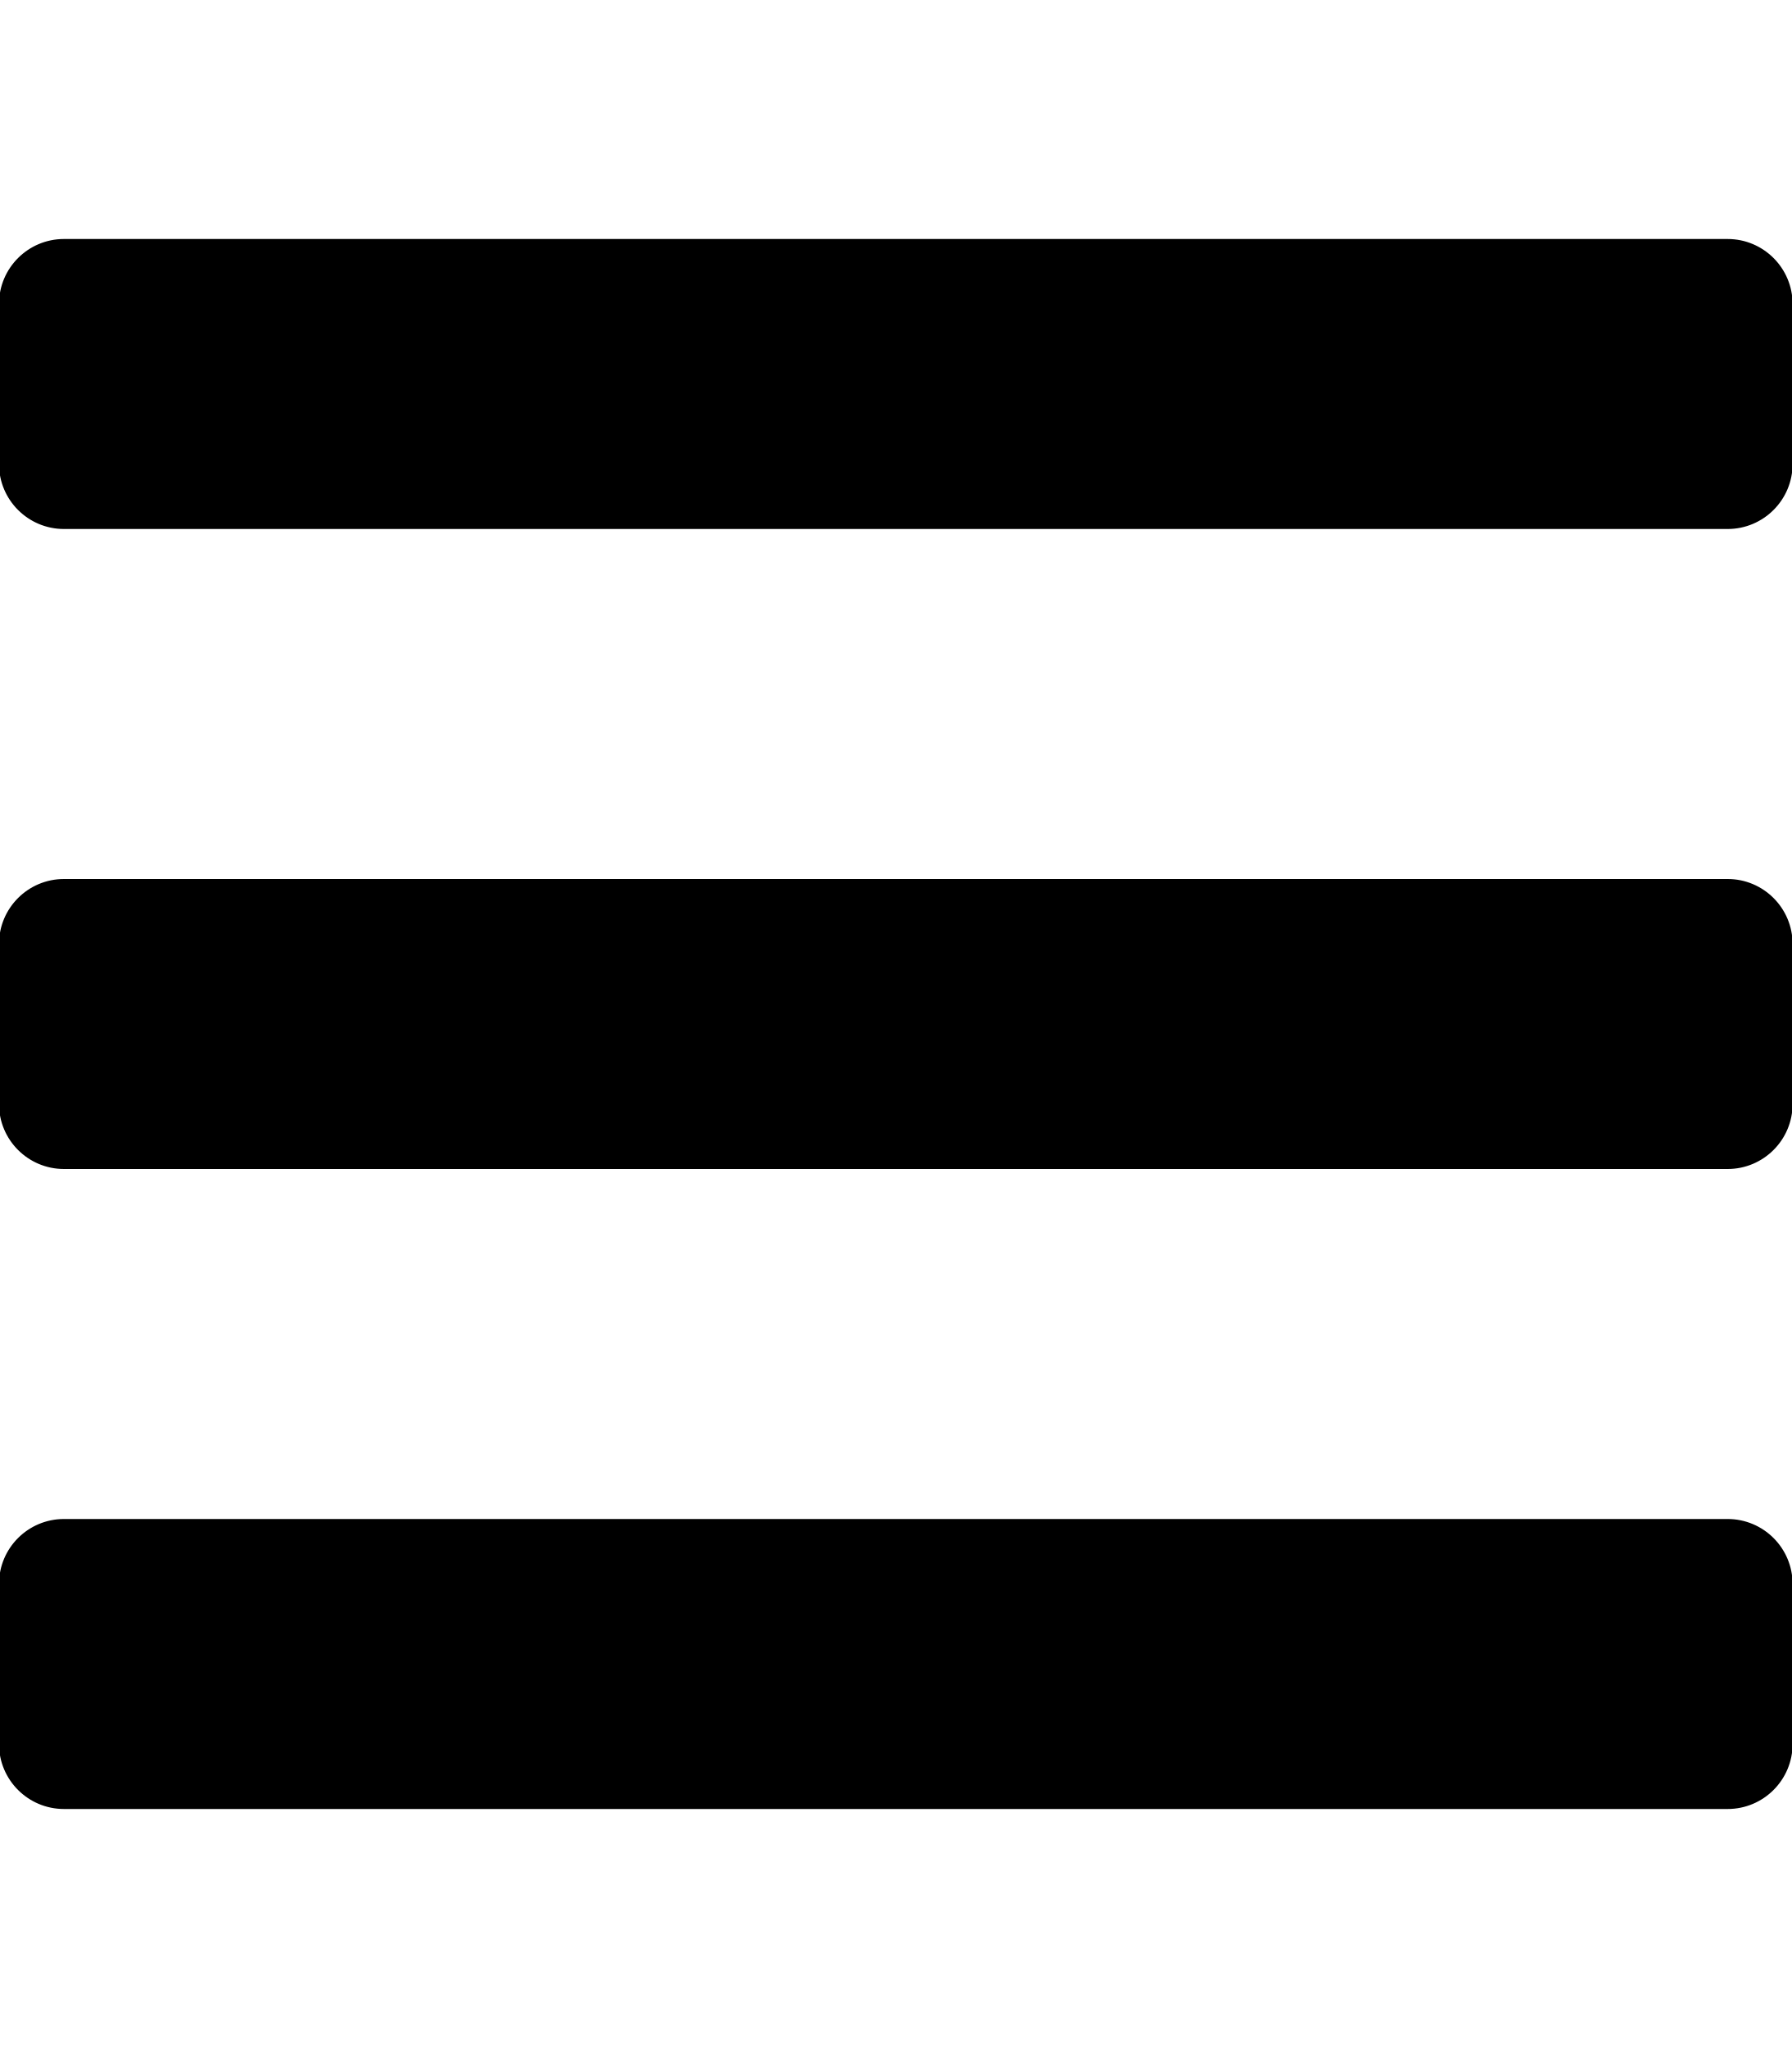
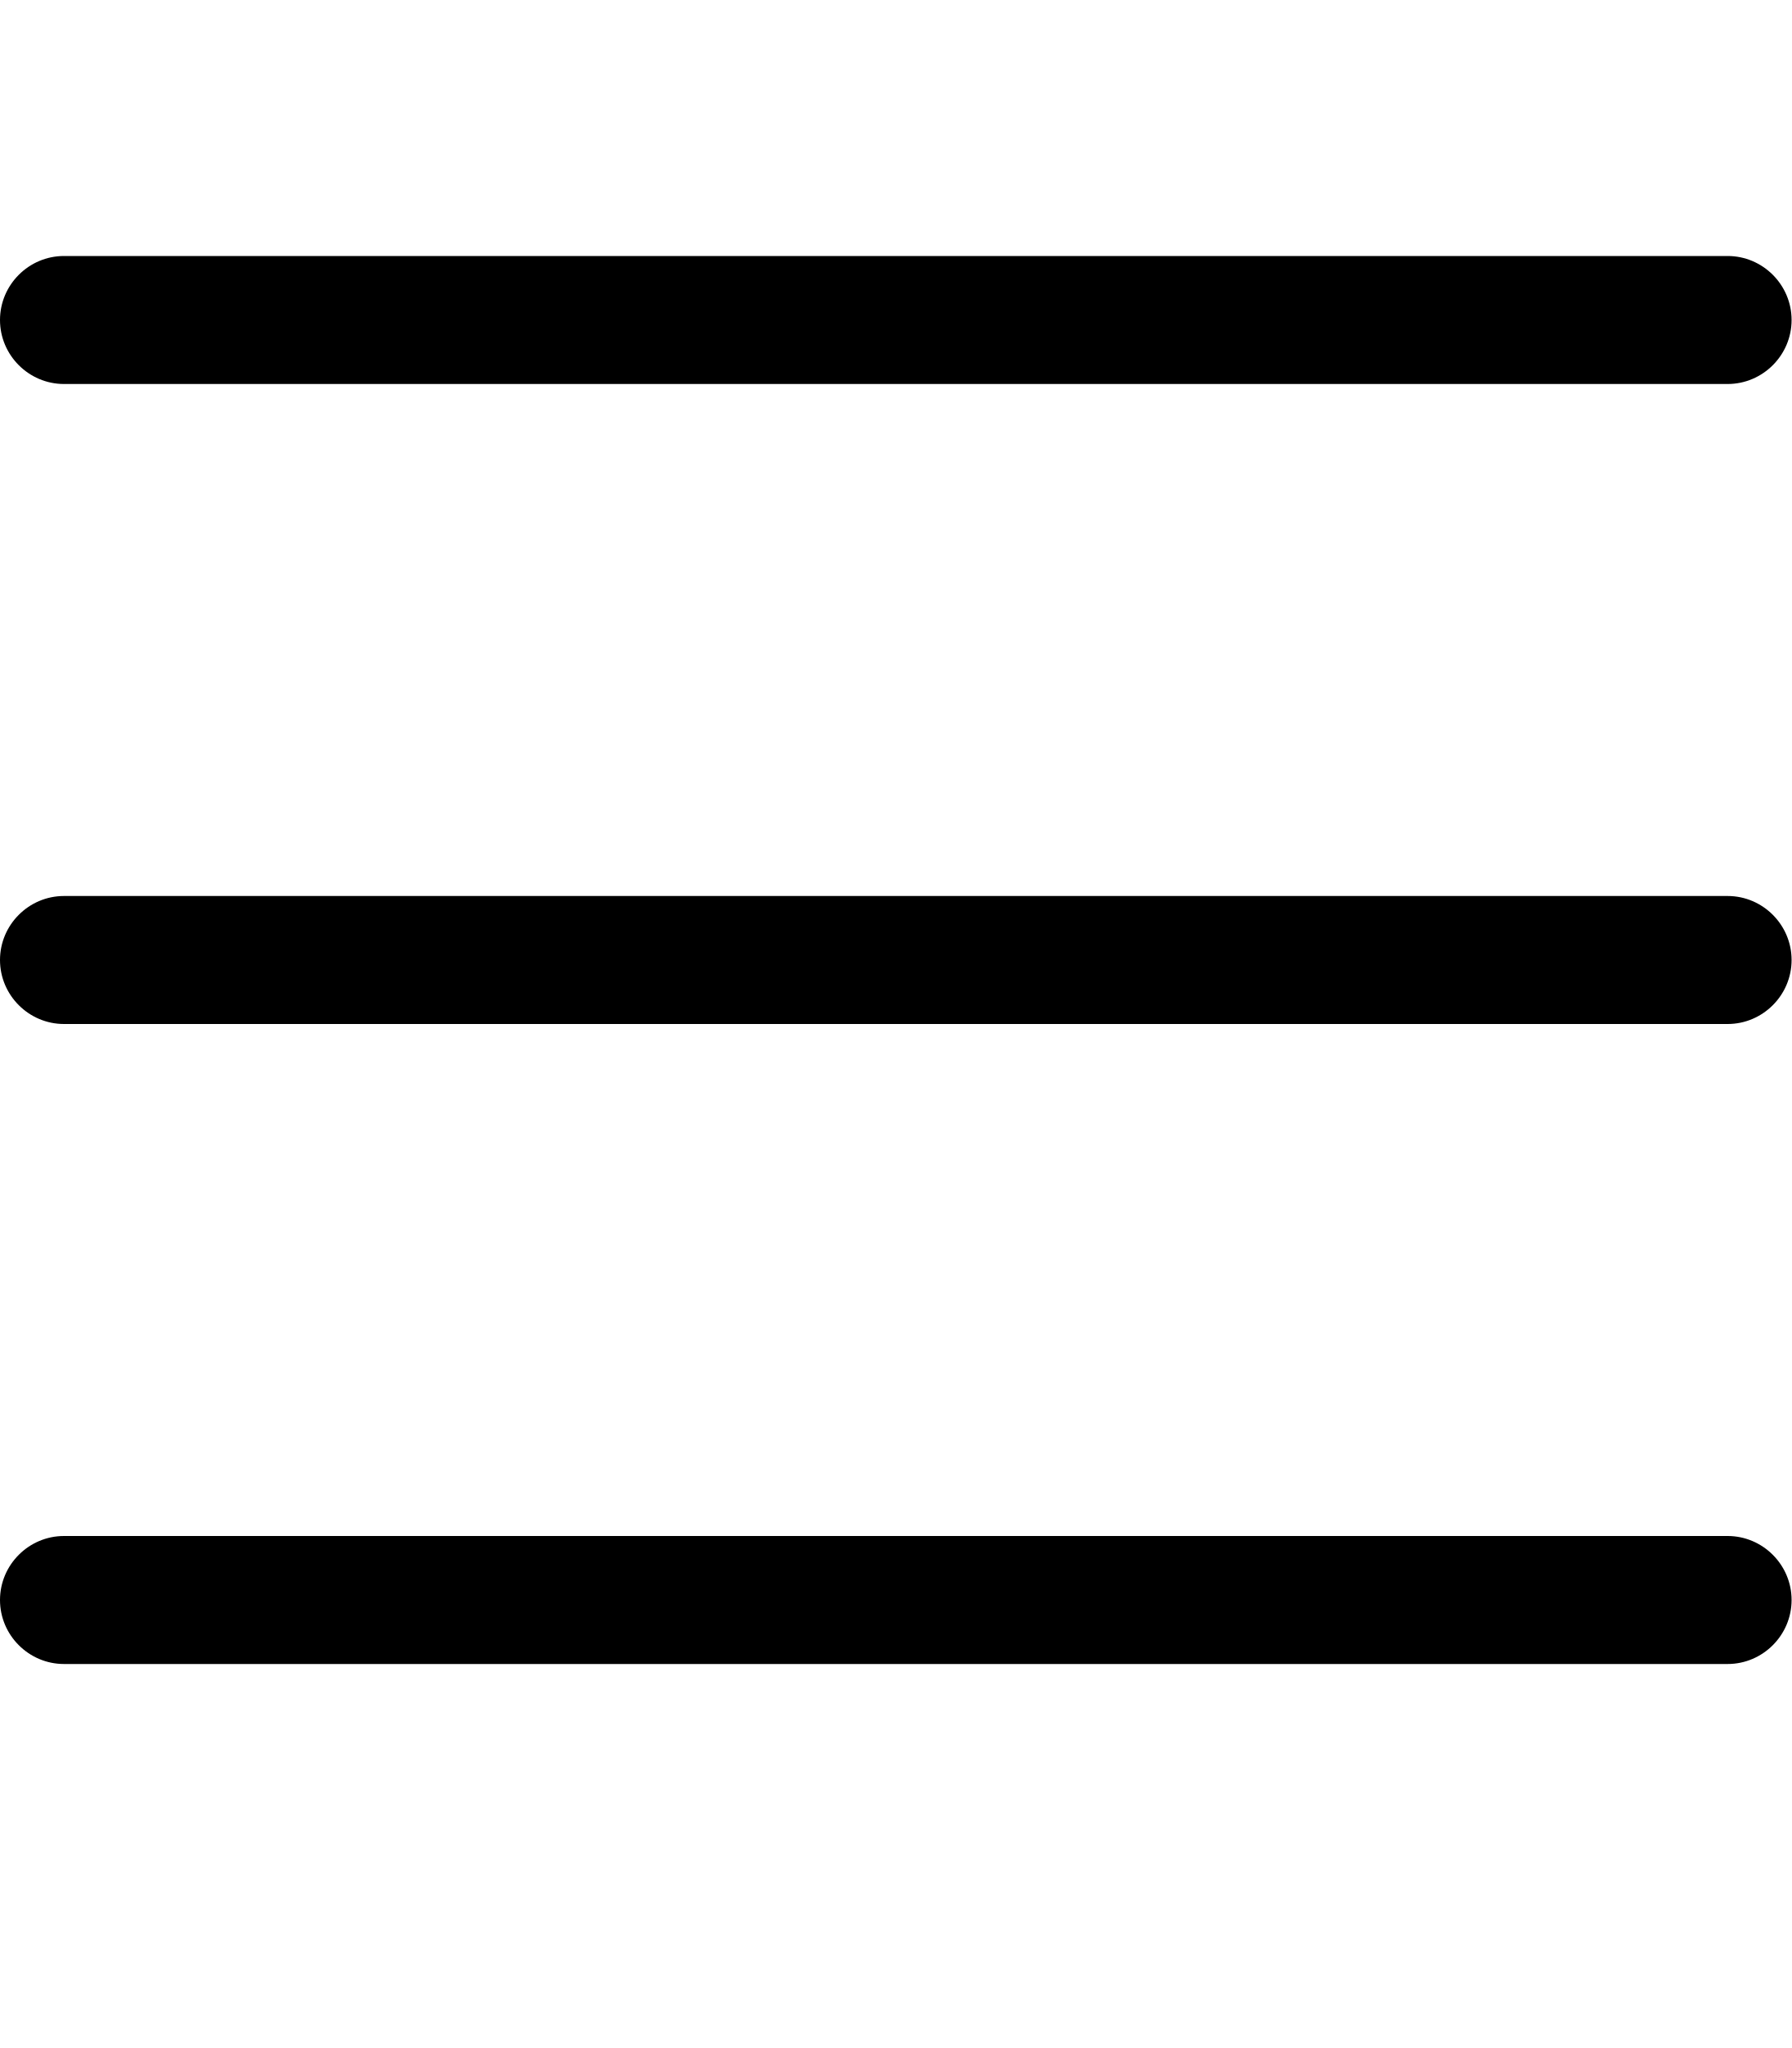
- <svg xmlns="http://www.w3.org/2000/svg" viewBox="0 0 448 512" fill="currentColor">
-   <path stroke="currentColor" stroke-width="0.5" fill="currentColor" d="M16 132h416c8.837 0 16-7.163 16-16V76c0-8.837-7.163-16-16-16H16C7.163 60 0 67.163 0 76v40c0 8.837 7.163 16 16 16zm0 160h416c8.837 0 16-7.163 16-16v-40c0-8.837-7.163-16-16-16H16c-8.837 0-16 7.163-16 16v40c0 8.837 7.163 16 16 16zm0 160h416c8.837 0 16-7.163 16-16v-40c0-8.837-7.163-16-16-16H16c-8.837 0-16 7.163-16 16v40c0 8.837 7.163 16 16 16z" />
+ <svg xmlns="http://www.w3.org/2000/svg" fill="currentColor" viewBox="0 0 448 512">
+   <path d="M0 80c0-8.8 7.2-16 16-16H432c8.8 0 16 7.2 16 16s-7.2 16-16 16H16C7.2 96 0 88.8 0 80zM0 240c0-8.8 7.2-16 16-16H432c8.8 0 16 7.2 16 16s-7.2 16-16 16H16c-8.8 0-16-7.2-16-16zM448 400c0 8.8-7.2 16-16 16H16c-8.8 0-16-7.2-16-16s7.2-16 16-16H432c8.8 0 16 7.2 16 16z" />
</svg>
